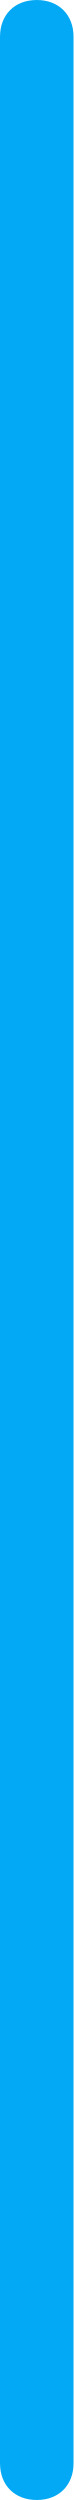
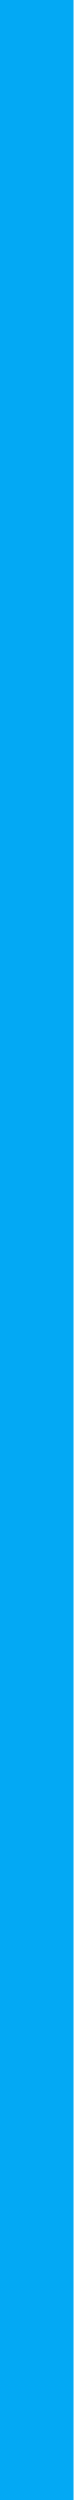
<svg xmlns="http://www.w3.org/2000/svg" version="1.1" id="Layer_1" x="0px" y="0px" width="2px" height="68px" viewBox="0 0 2 68" style="enable-background:new 0 0 2 68;" xml:space="preserve">
  <style type="text/css">
	.st0{fill:#03A9F4;}
</style>
-   <path class="st0" d="M1,68L1,68c-0.6,0-1-0.4-1-1L0,1c0-0.6,0.4-1,1-1h0c0.6,0,1,0.4,1,1v66C2,67.6,1.6,68,1,68z" />
+   <rect class="st0" width="2" height="68" />
</svg>
